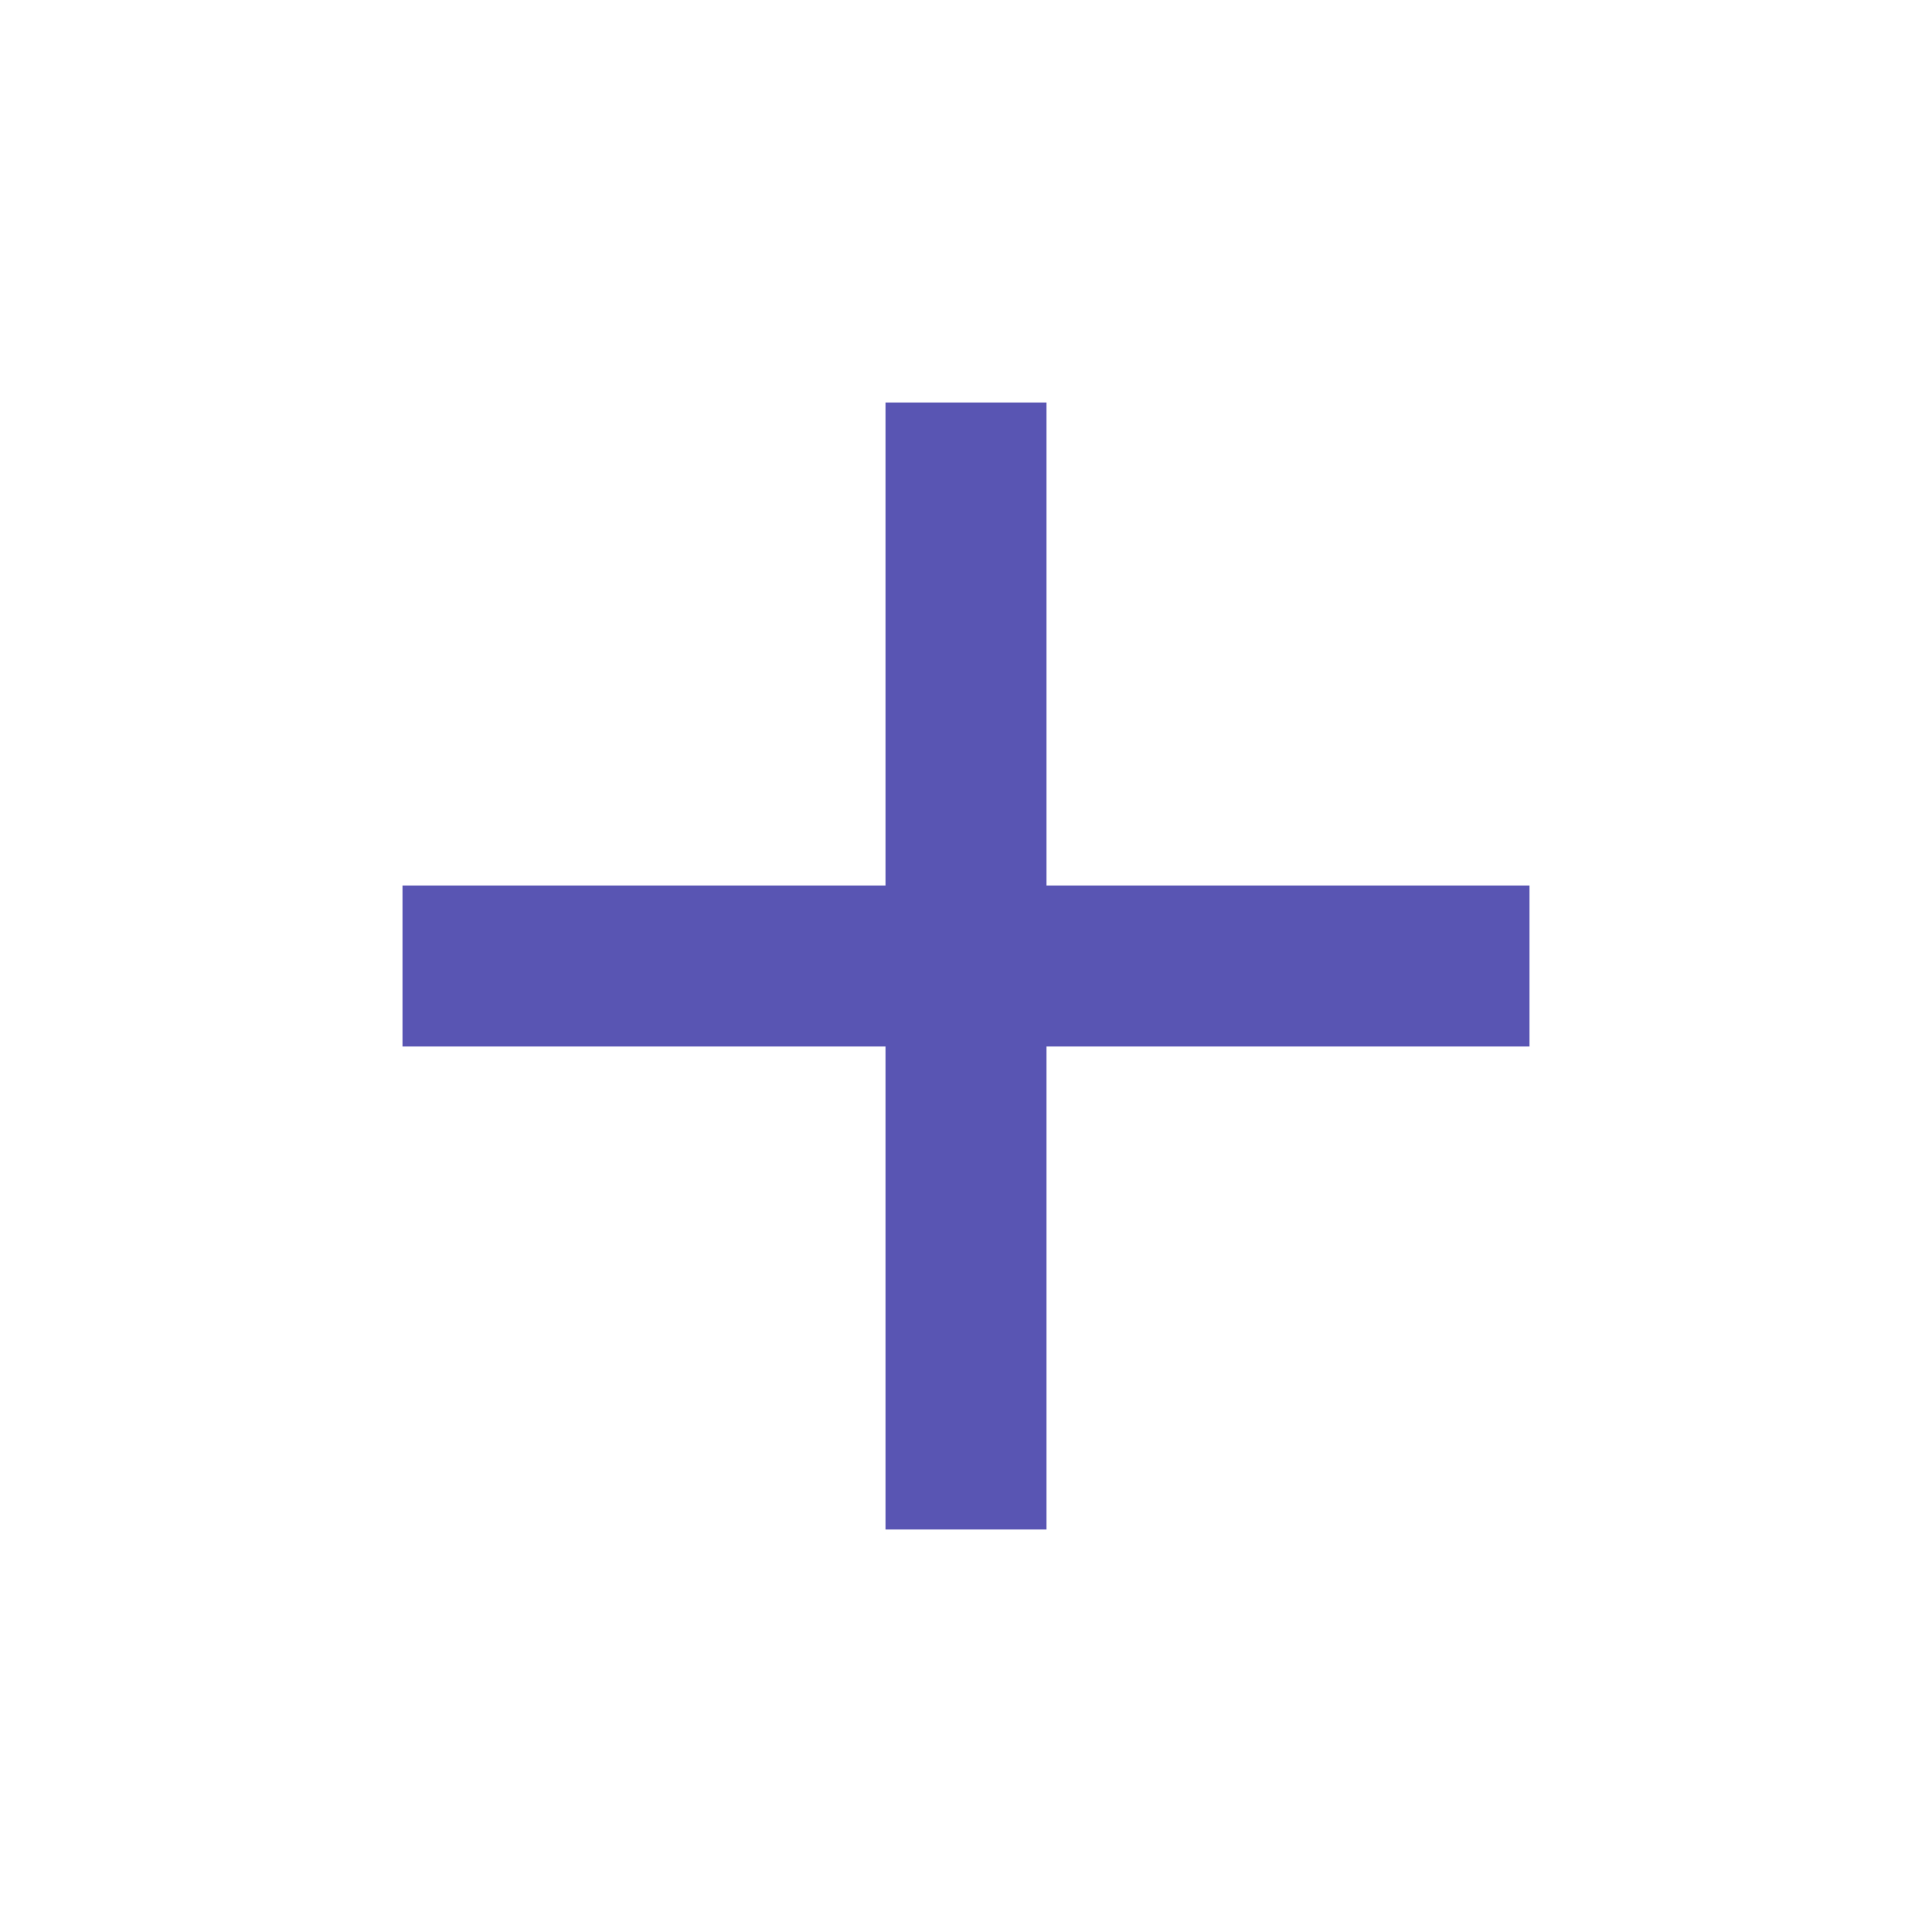
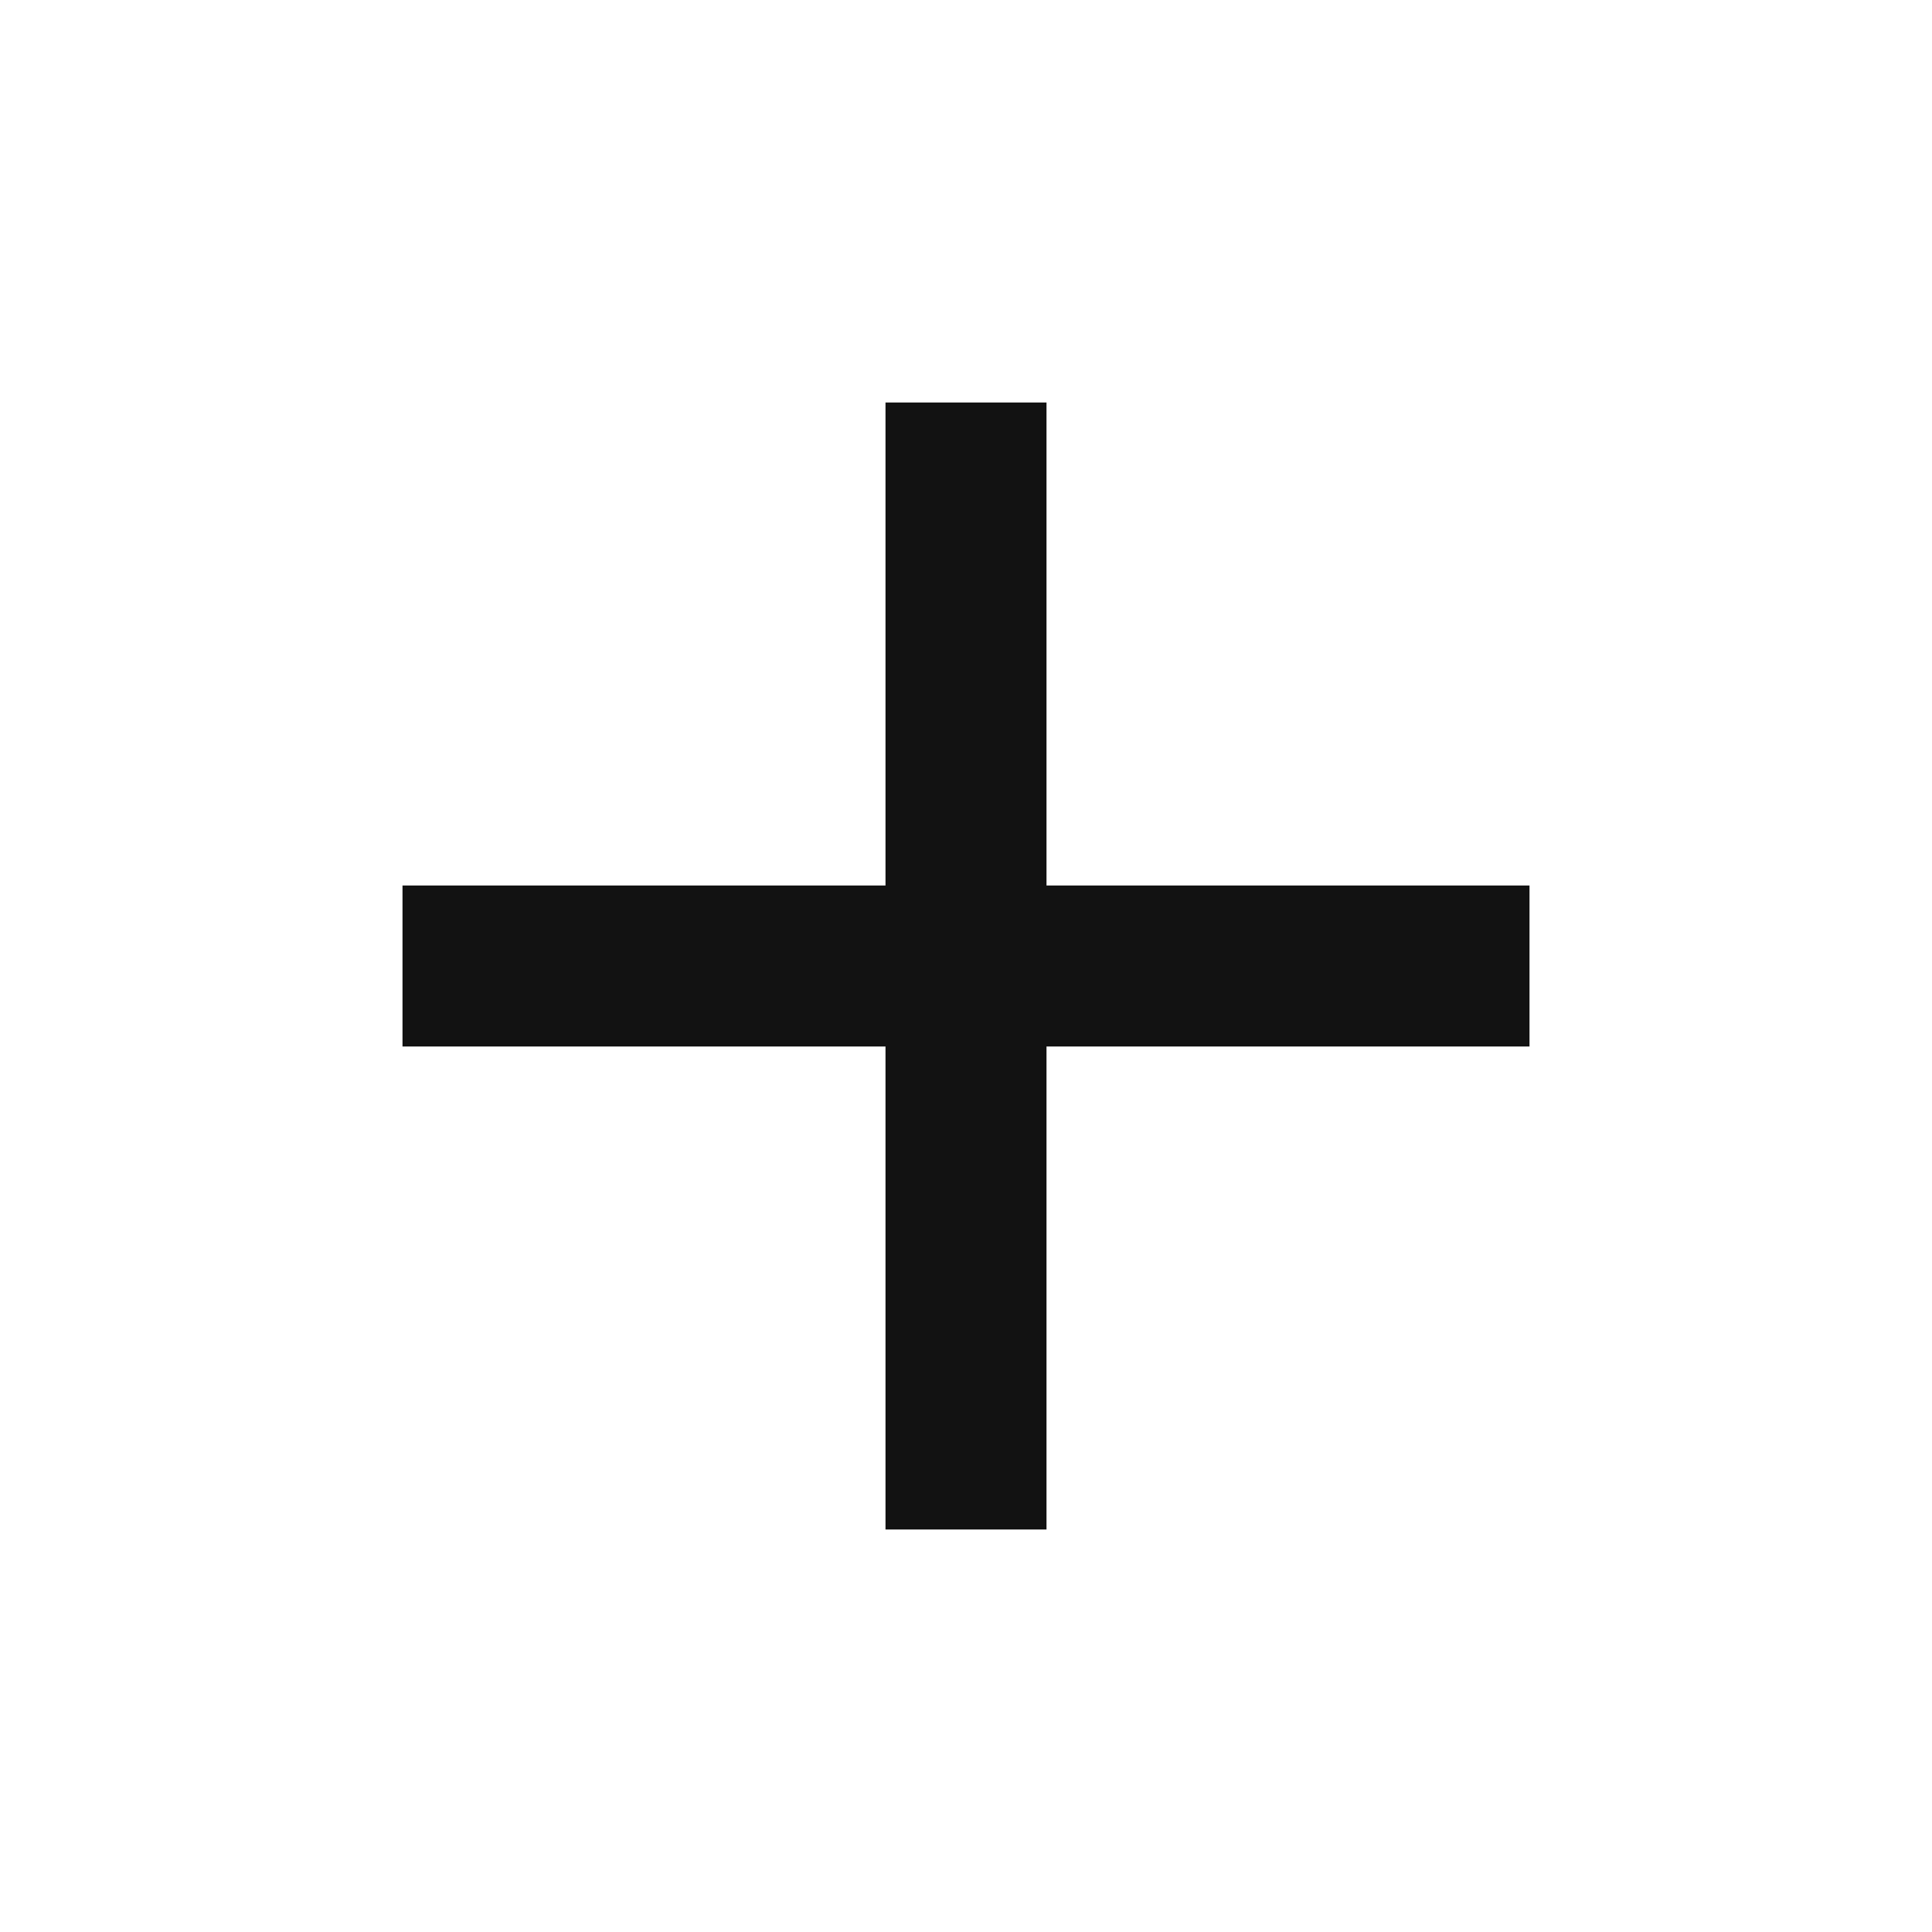
<svg xmlns="http://www.w3.org/2000/svg" width="24" height="24" viewBox="0 0 24 24" fill="none">
  <g id="add">
-     <path id="Vector" d="M19 13H13V19H11V13H5V11H11V5H13V11H19V13Z" fill="#5955b3" />
+     <path id="Vector" d="M19 13H13V19H11V13H5V11H11V5H13V11H19V13Z" fill="#121212" />
  </g>
</svg>
